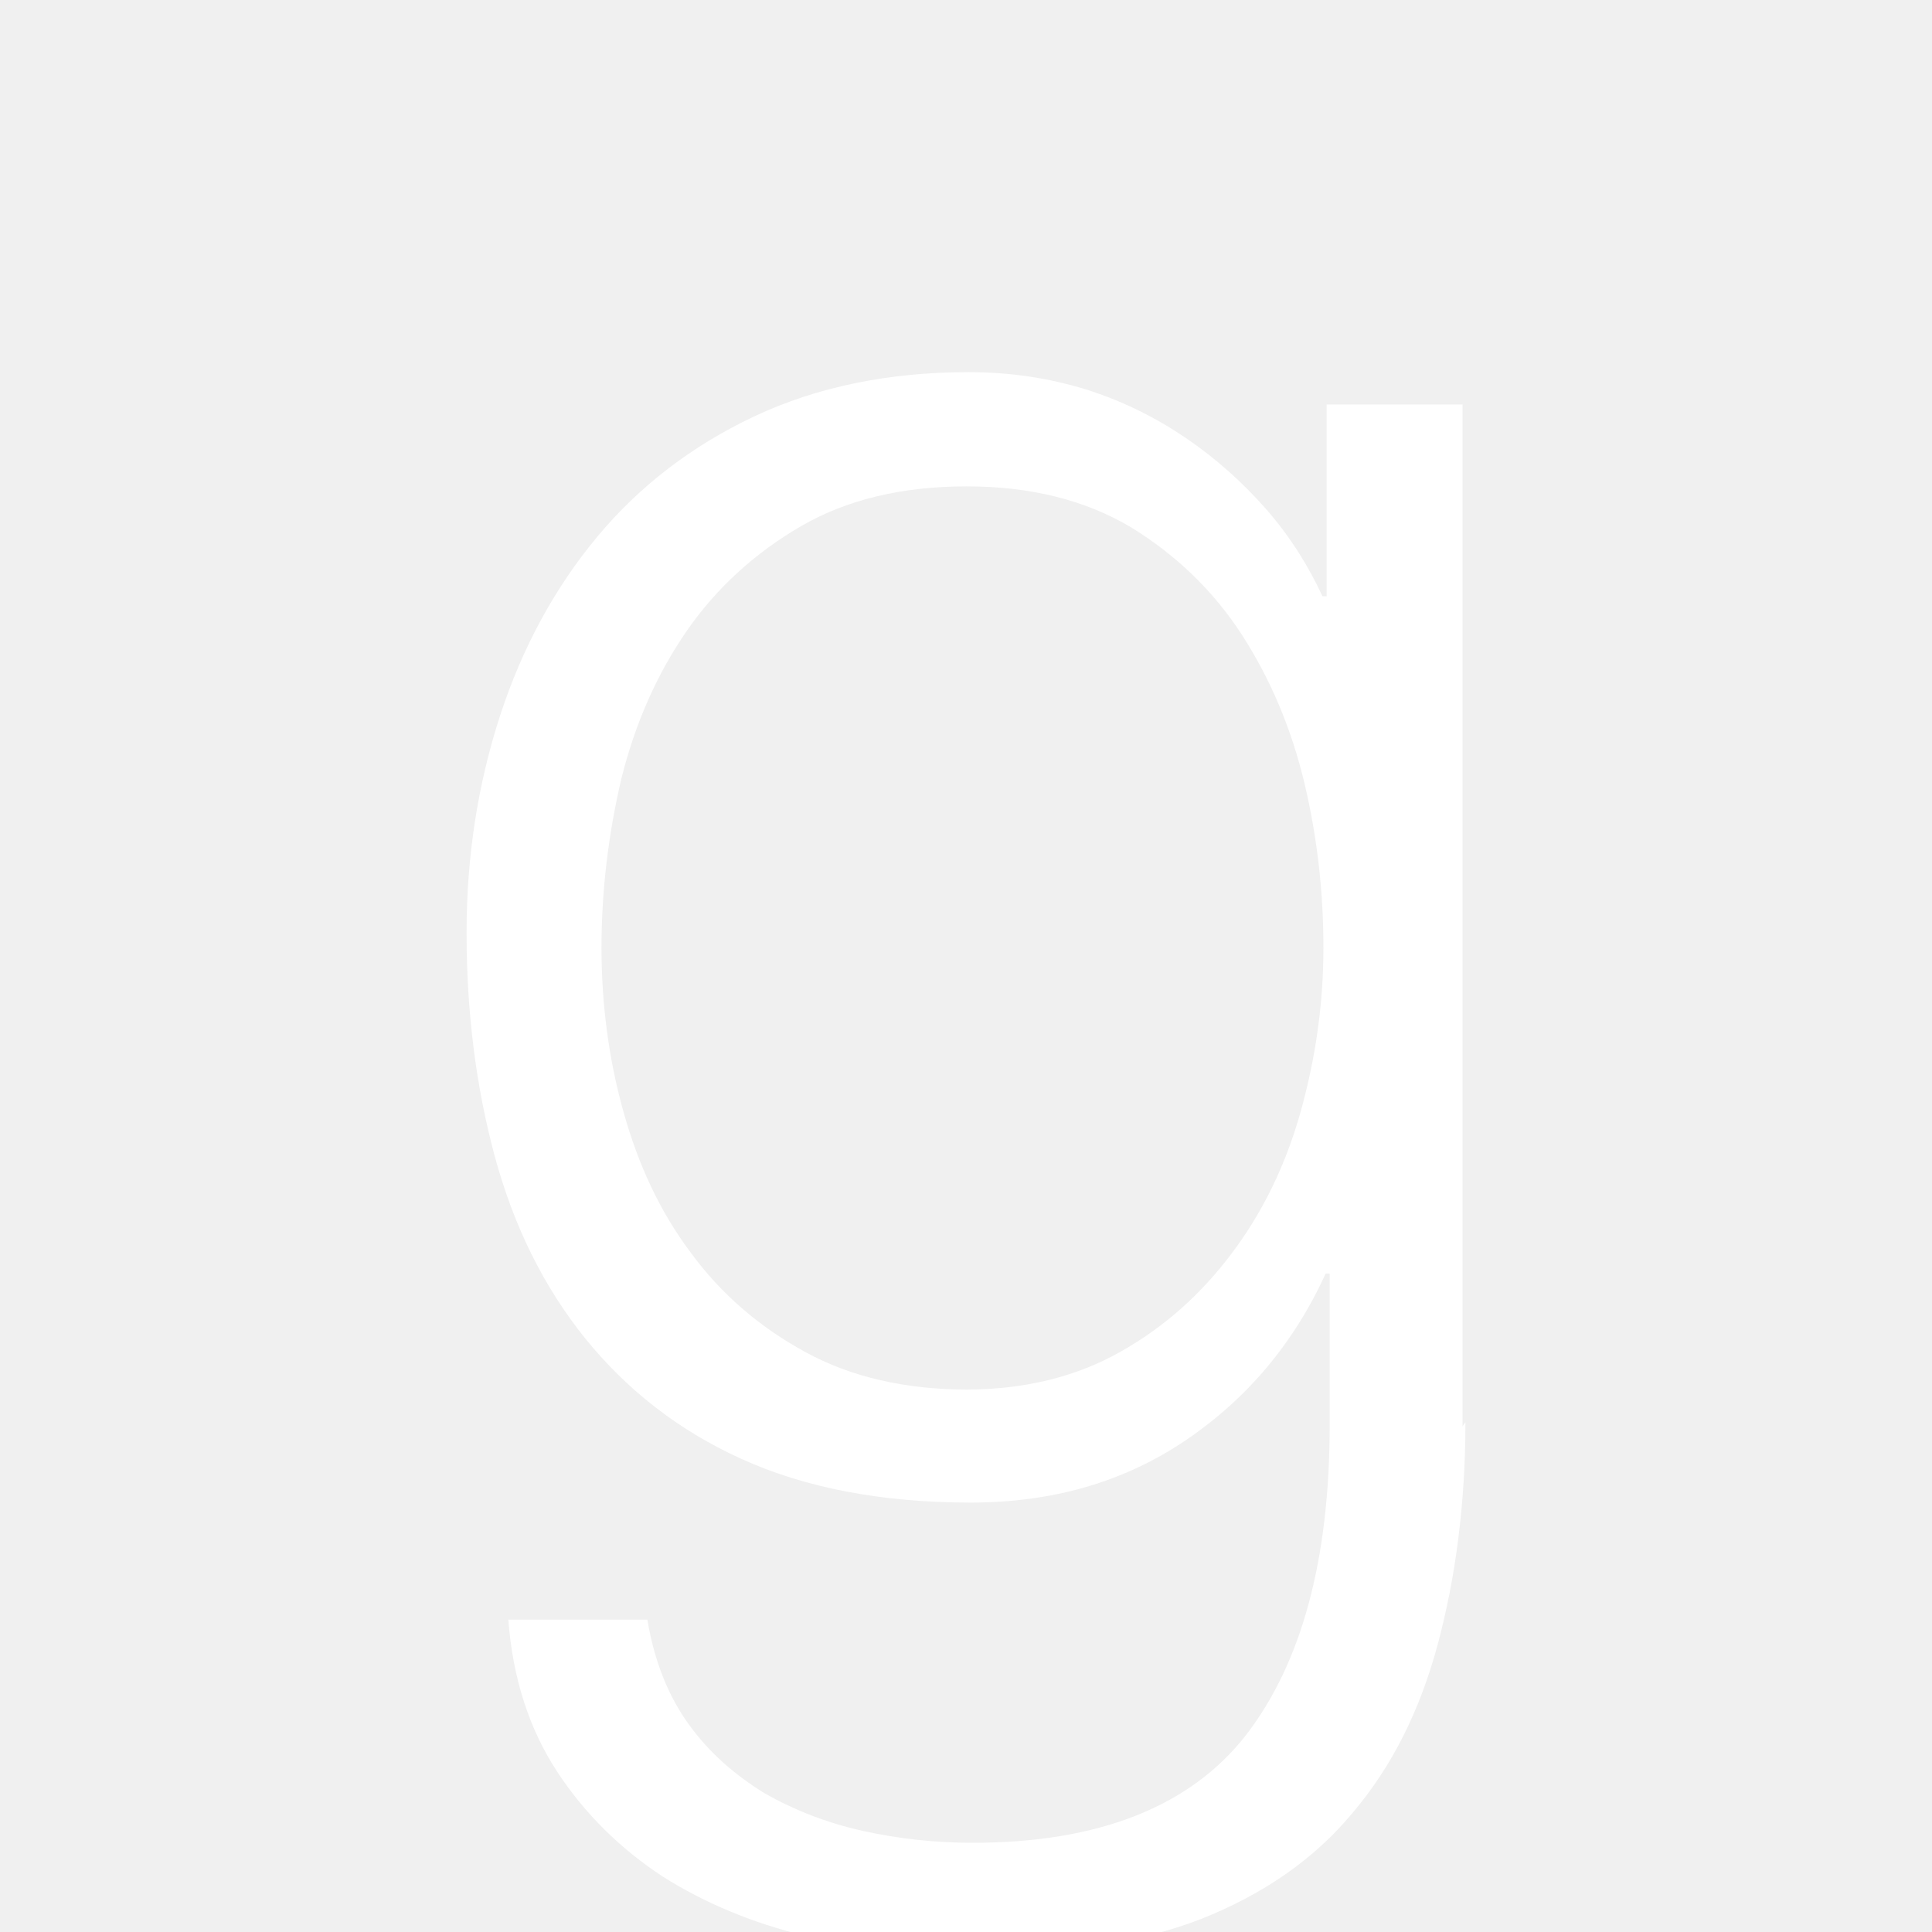
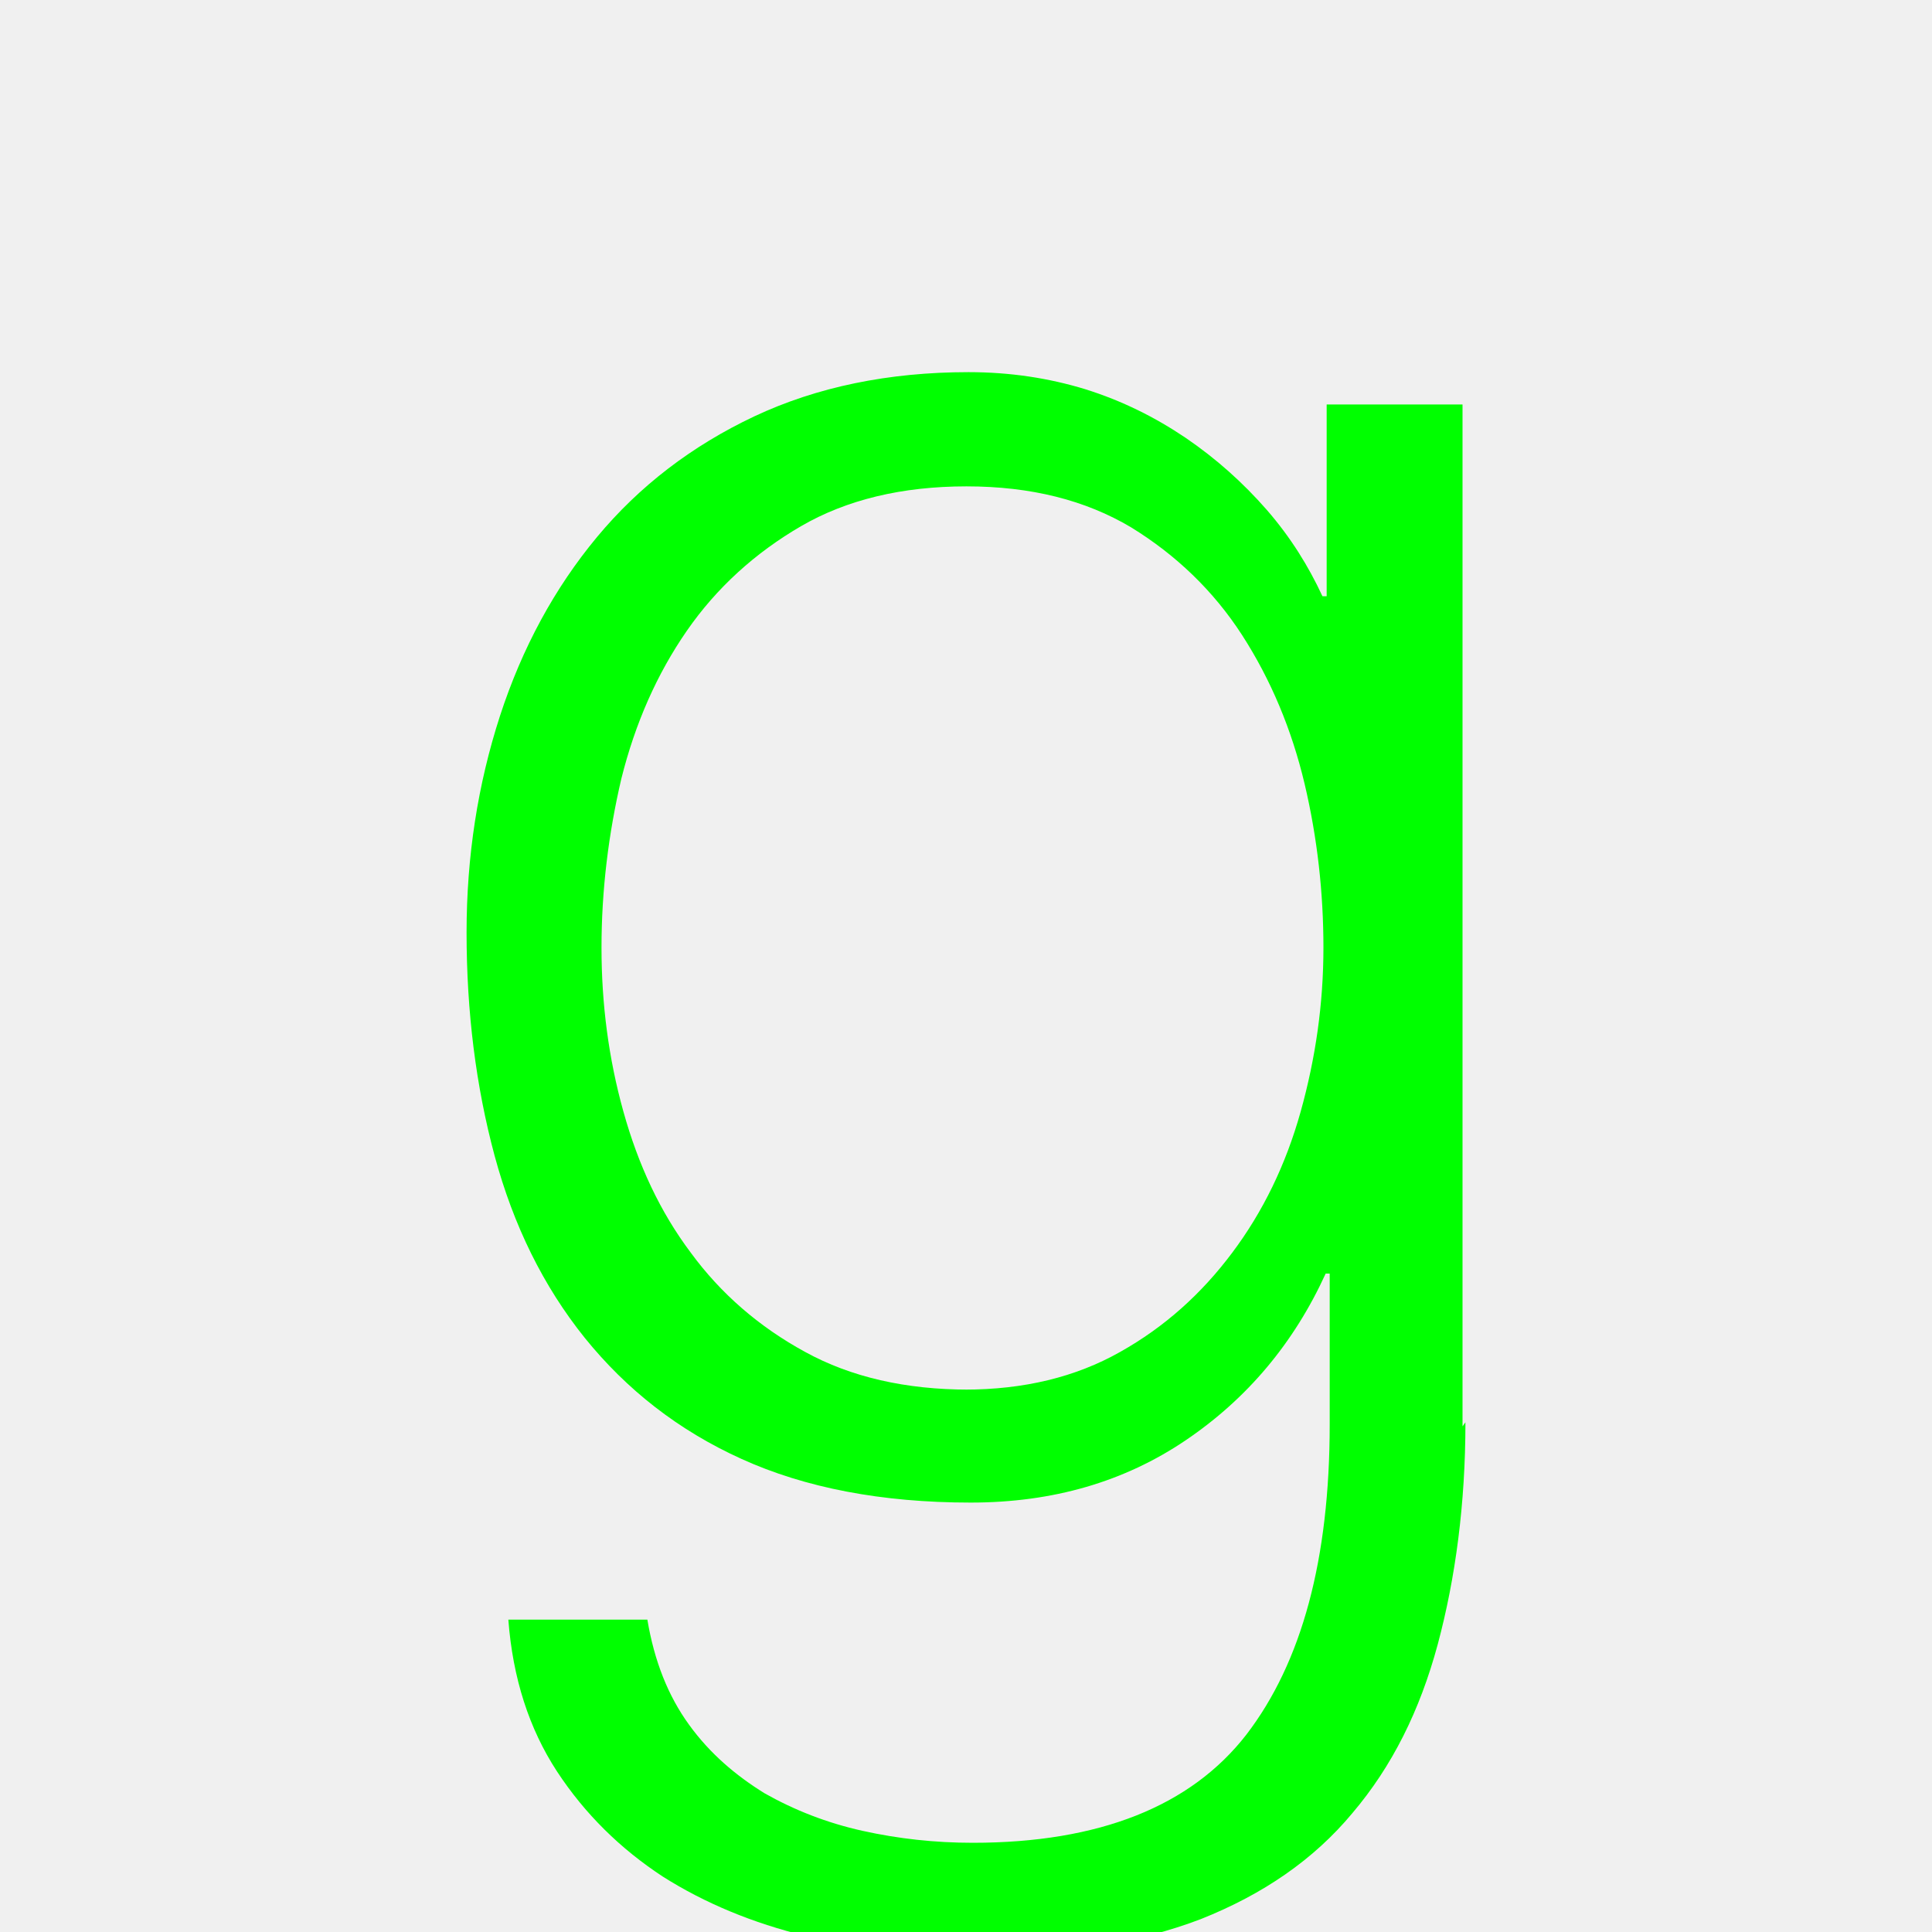
<svg xmlns="http://www.w3.org/2000/svg" fill="#ffffff" width="24px" height="24px" viewBox="-2.64 -5.64 29.28 29.28" role="img" stroke="#ffffff" stroke-width="0">
  <g id="SVGRepo_bgCarrier" stroke-width="0" transform="translate(0,0), scale(1)" />
  <g id="SVGRepo_tracerCarrier" stroke-linecap="round" stroke-linejoin="round" stroke="#CCCCCC" stroke-width="0.048" />
  <g id="SVGRepo_iconCarrier">
-     <path d="M19.525 15.977V.49h-2.059v2.906h-.064c-.211-.455-.481-.891-.842-1.307-.36-.412-.767-.777-1.232-1.094-.466-.314-.962-.561-1.519-.736C13.256.09 12.669 0 12.038 0c-1.21 0-2.3.225-3.246.67-.947.447-1.743 1.057-2.385 1.83-.642.773-1.133 1.676-1.47 2.711-.336 1.037-.506 2.129-.506 3.283 0 1.199.141 2.326.425 3.382.286 1.057.737 1.976 1.368 2.762.631.78 1.412 1.397 2.375 1.833.961.436 2.119.661 3.471.661 1.248 0 2.33-.315 3.262-.946s1.638-1.473 2.119-2.525h.061v2.284c0 2.044-.421 3.607-1.264 4.705-.84 1.081-2.224 1.638-4.146 1.638-.572 0-1.128-.061-1.669-.181-.542-.12-1.036-.315-1.487-.57-.437-.271-.827-.601-1.143-1.038-.316-.435-.526-.961-.632-1.593H5.064c.067.887.315 1.654.737 2.3.424.646.961 1.172 1.602 1.593.641.406 1.367.706 2.172.902.811.194 1.639.3 2.494.3 1.383 0 2.541-.195 3.486-.555.947-.376 1.714-.902 2.301-1.608.601-.708 1.021-1.549 1.293-2.556.27-1.007.42-2.134.42-3.367l-.044.062zm-7.484-.557c-.955 0-1.784-.189-2.479-.571-.697-.38-1.277-.882-1.732-1.503-.467-.621-.797-1.332-1.022-2.139s-.332-1.633-.332-2.484c0-.871.105-1.725.301-2.563.21-.84.54-1.587.992-2.24.451-.652 1.037-1.182 1.728-1.584s1.533-.605 2.51-.605 1.803.209 2.495.621c.676.415 1.247.959 1.683 1.634.436.677.751 1.429.947 2.255.195.826.285 1.656.285 2.482 0 .852-.12 1.678-.345 2.484-.226.807-.572 1.518-1.038 2.139-.465.621-1.021 1.123-1.698 1.503-.676.382-1.458.571-2.359.571h.064z" />
+     <path fill="#00ff00" d="M19.525 15.977V.49h-2.059v2.906h-.064c-.211-.455-.481-.891-.842-1.307-.36-.412-.767-.777-1.232-1.094-.466-.314-.962-.561-1.519-.736C13.256.09 12.669 0 12.038 0c-1.21 0-2.3.225-3.246.67-.947.447-1.743 1.057-2.385 1.83-.642.773-1.133 1.676-1.47 2.711-.336 1.037-.506 2.129-.506 3.283 0 1.199.141 2.326.425 3.382.286 1.057.737 1.976 1.368 2.762.631.78 1.412 1.397 2.375 1.833.961.436 2.119.661 3.471.661 1.248 0 2.33-.315 3.262-.946s1.638-1.473 2.119-2.525h.061v2.284c0 2.044-.421 3.607-1.264 4.705-.84 1.081-2.224 1.638-4.146 1.638-.572 0-1.128-.061-1.669-.181-.542-.12-1.036-.315-1.487-.57-.437-.271-.827-.601-1.143-1.038-.316-.435-.526-.961-.632-1.593H5.064c.067.887.315 1.654.737 2.3.424.646.961 1.172 1.602 1.593.641.406 1.367.706 2.172.902.811.194 1.639.3 2.494.3 1.383 0 2.541-.195 3.486-.555.947-.376 1.714-.902 2.301-1.608.601-.708 1.021-1.549 1.293-2.556.27-1.007.42-2.134.42-3.367l-.044.062zm-7.484-.557c-.955 0-1.784-.189-2.479-.571-.697-.38-1.277-.882-1.732-1.503-.467-.621-.797-1.332-1.022-2.139s-.332-1.633-.332-2.484c0-.871.105-1.725.301-2.563.21-.84.54-1.587.992-2.24.451-.652 1.037-1.182 1.728-1.584s1.533-.605 2.51-.605 1.803.209 2.495.621c.676.415 1.247.959 1.683 1.634.436.677.751 1.429.947 2.255.195.826.285 1.656.285 2.482 0 .852-.12 1.678-.345 2.484-.226.807-.572 1.518-1.038 2.139-.465.621-1.021 1.123-1.698 1.503-.676.382-1.458.571-2.359.571h.064z" />
  </g>
</svg>
